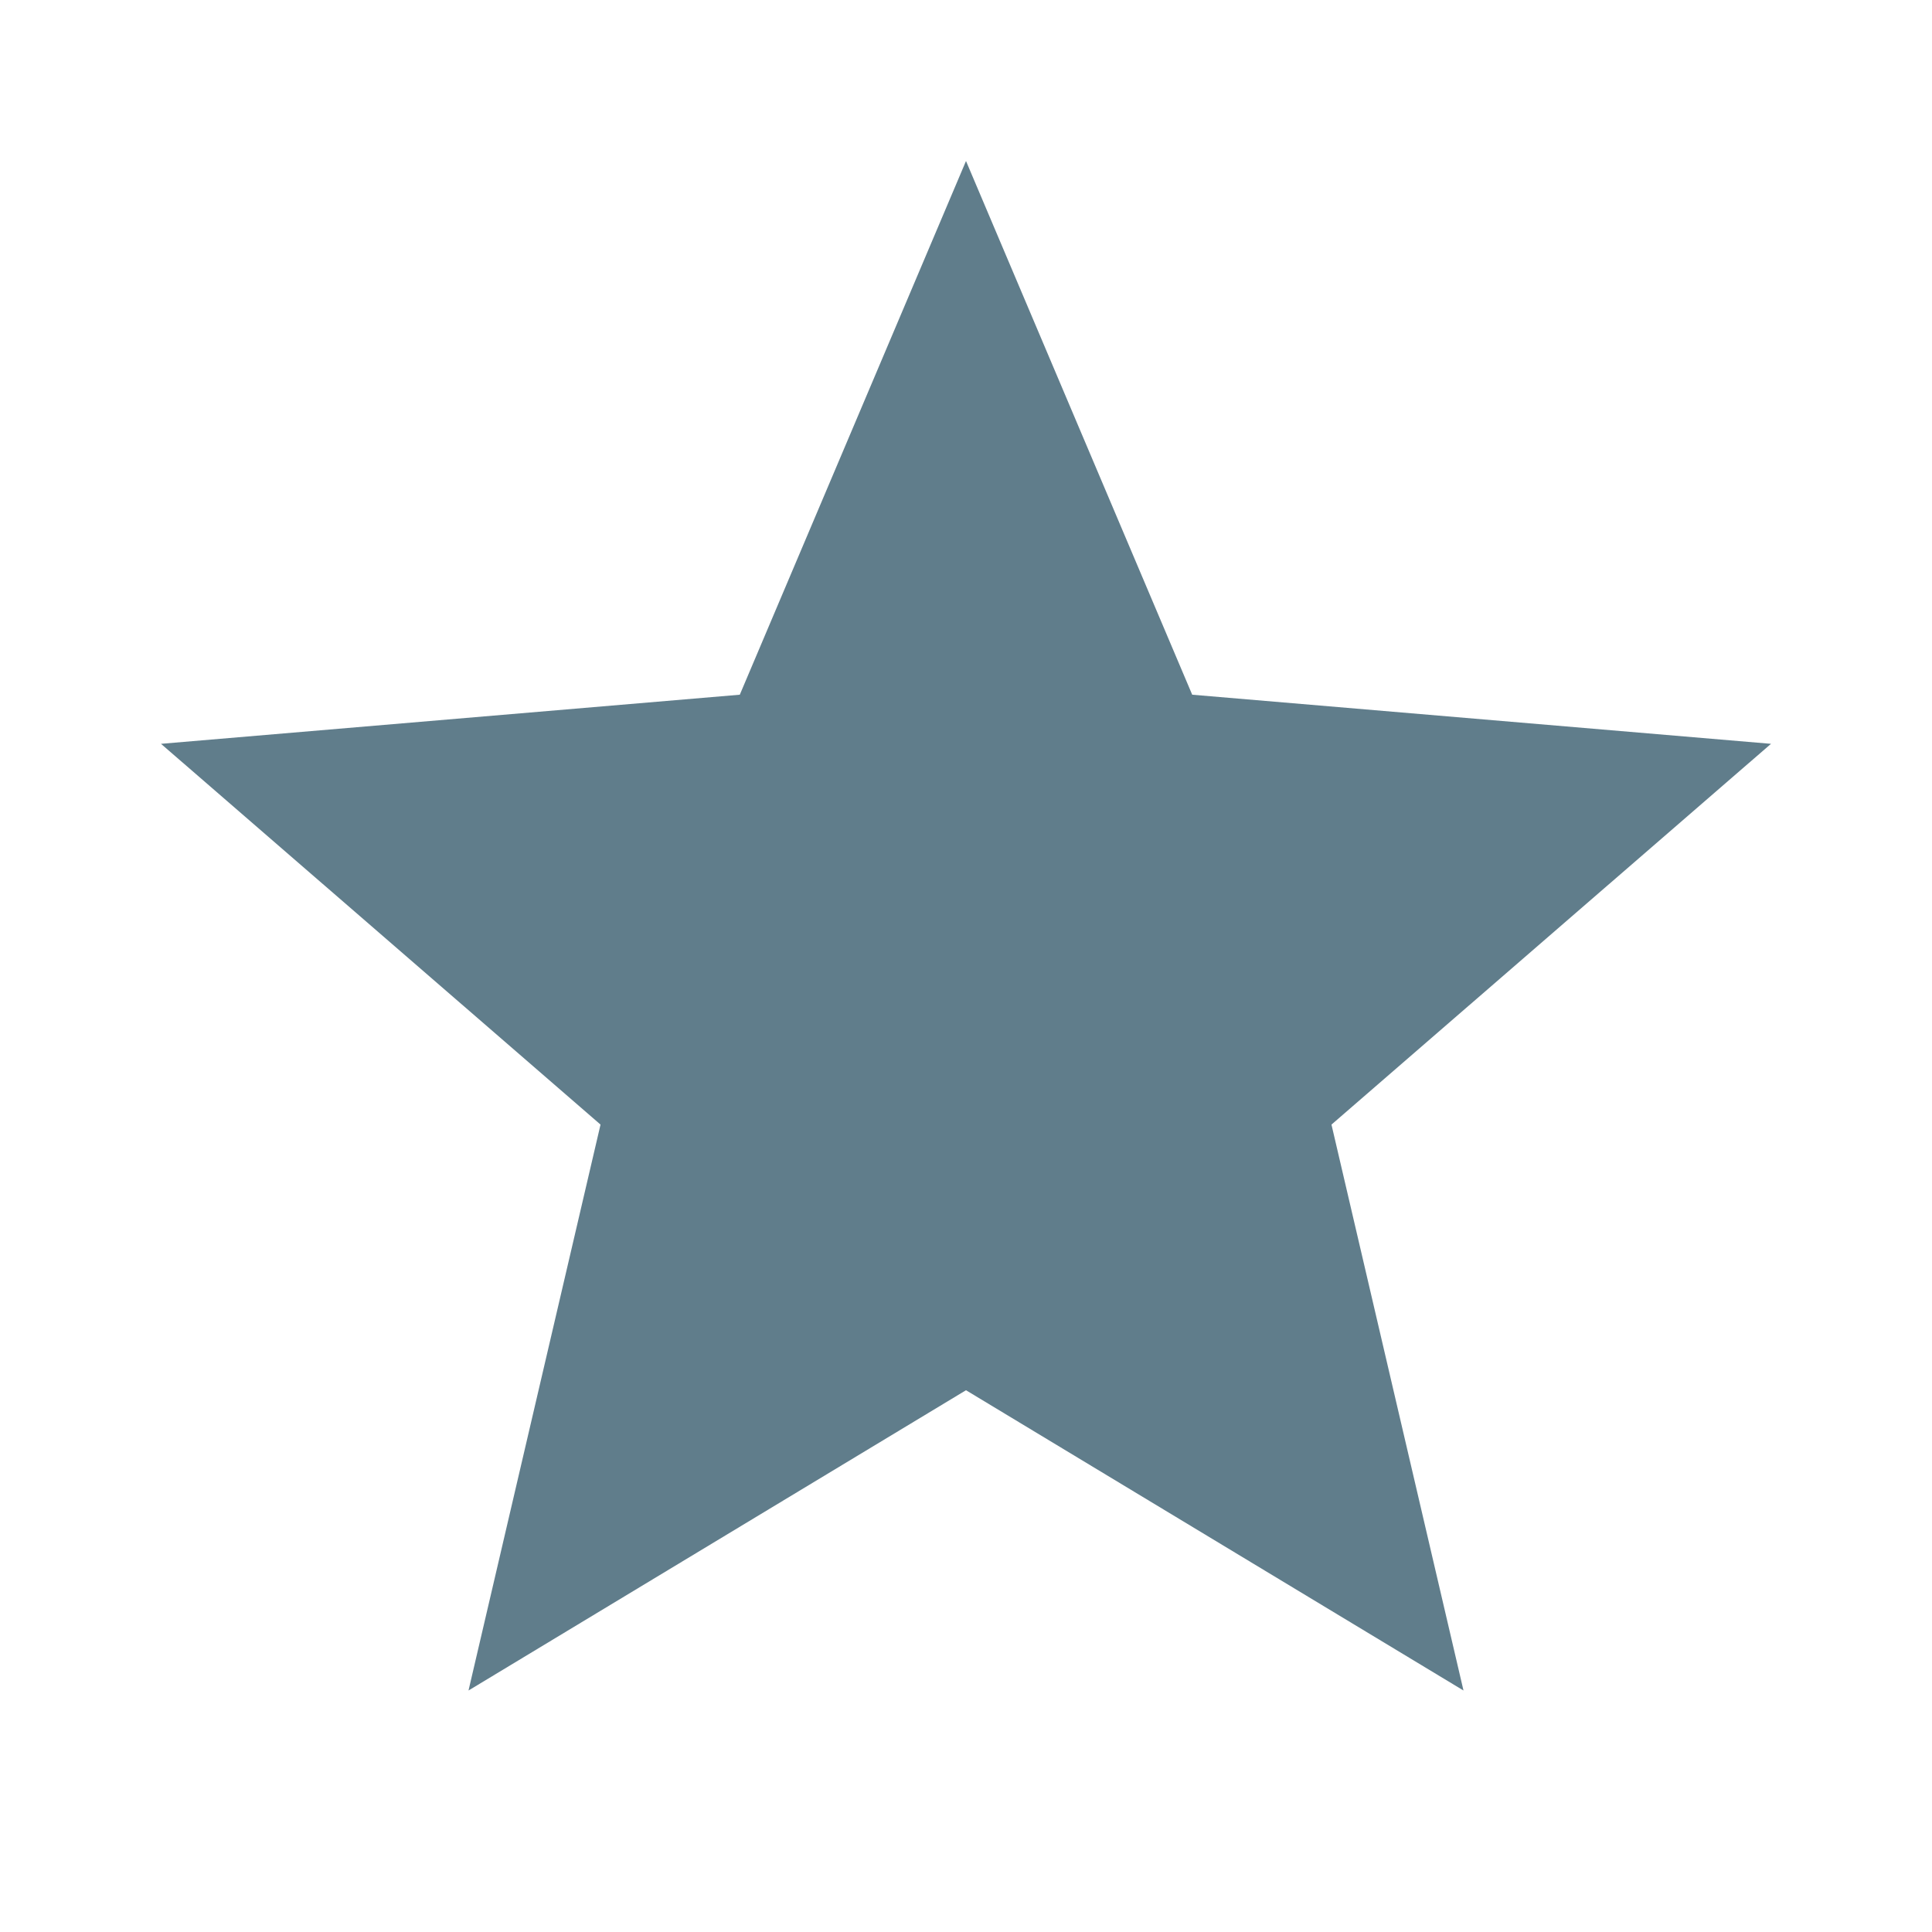
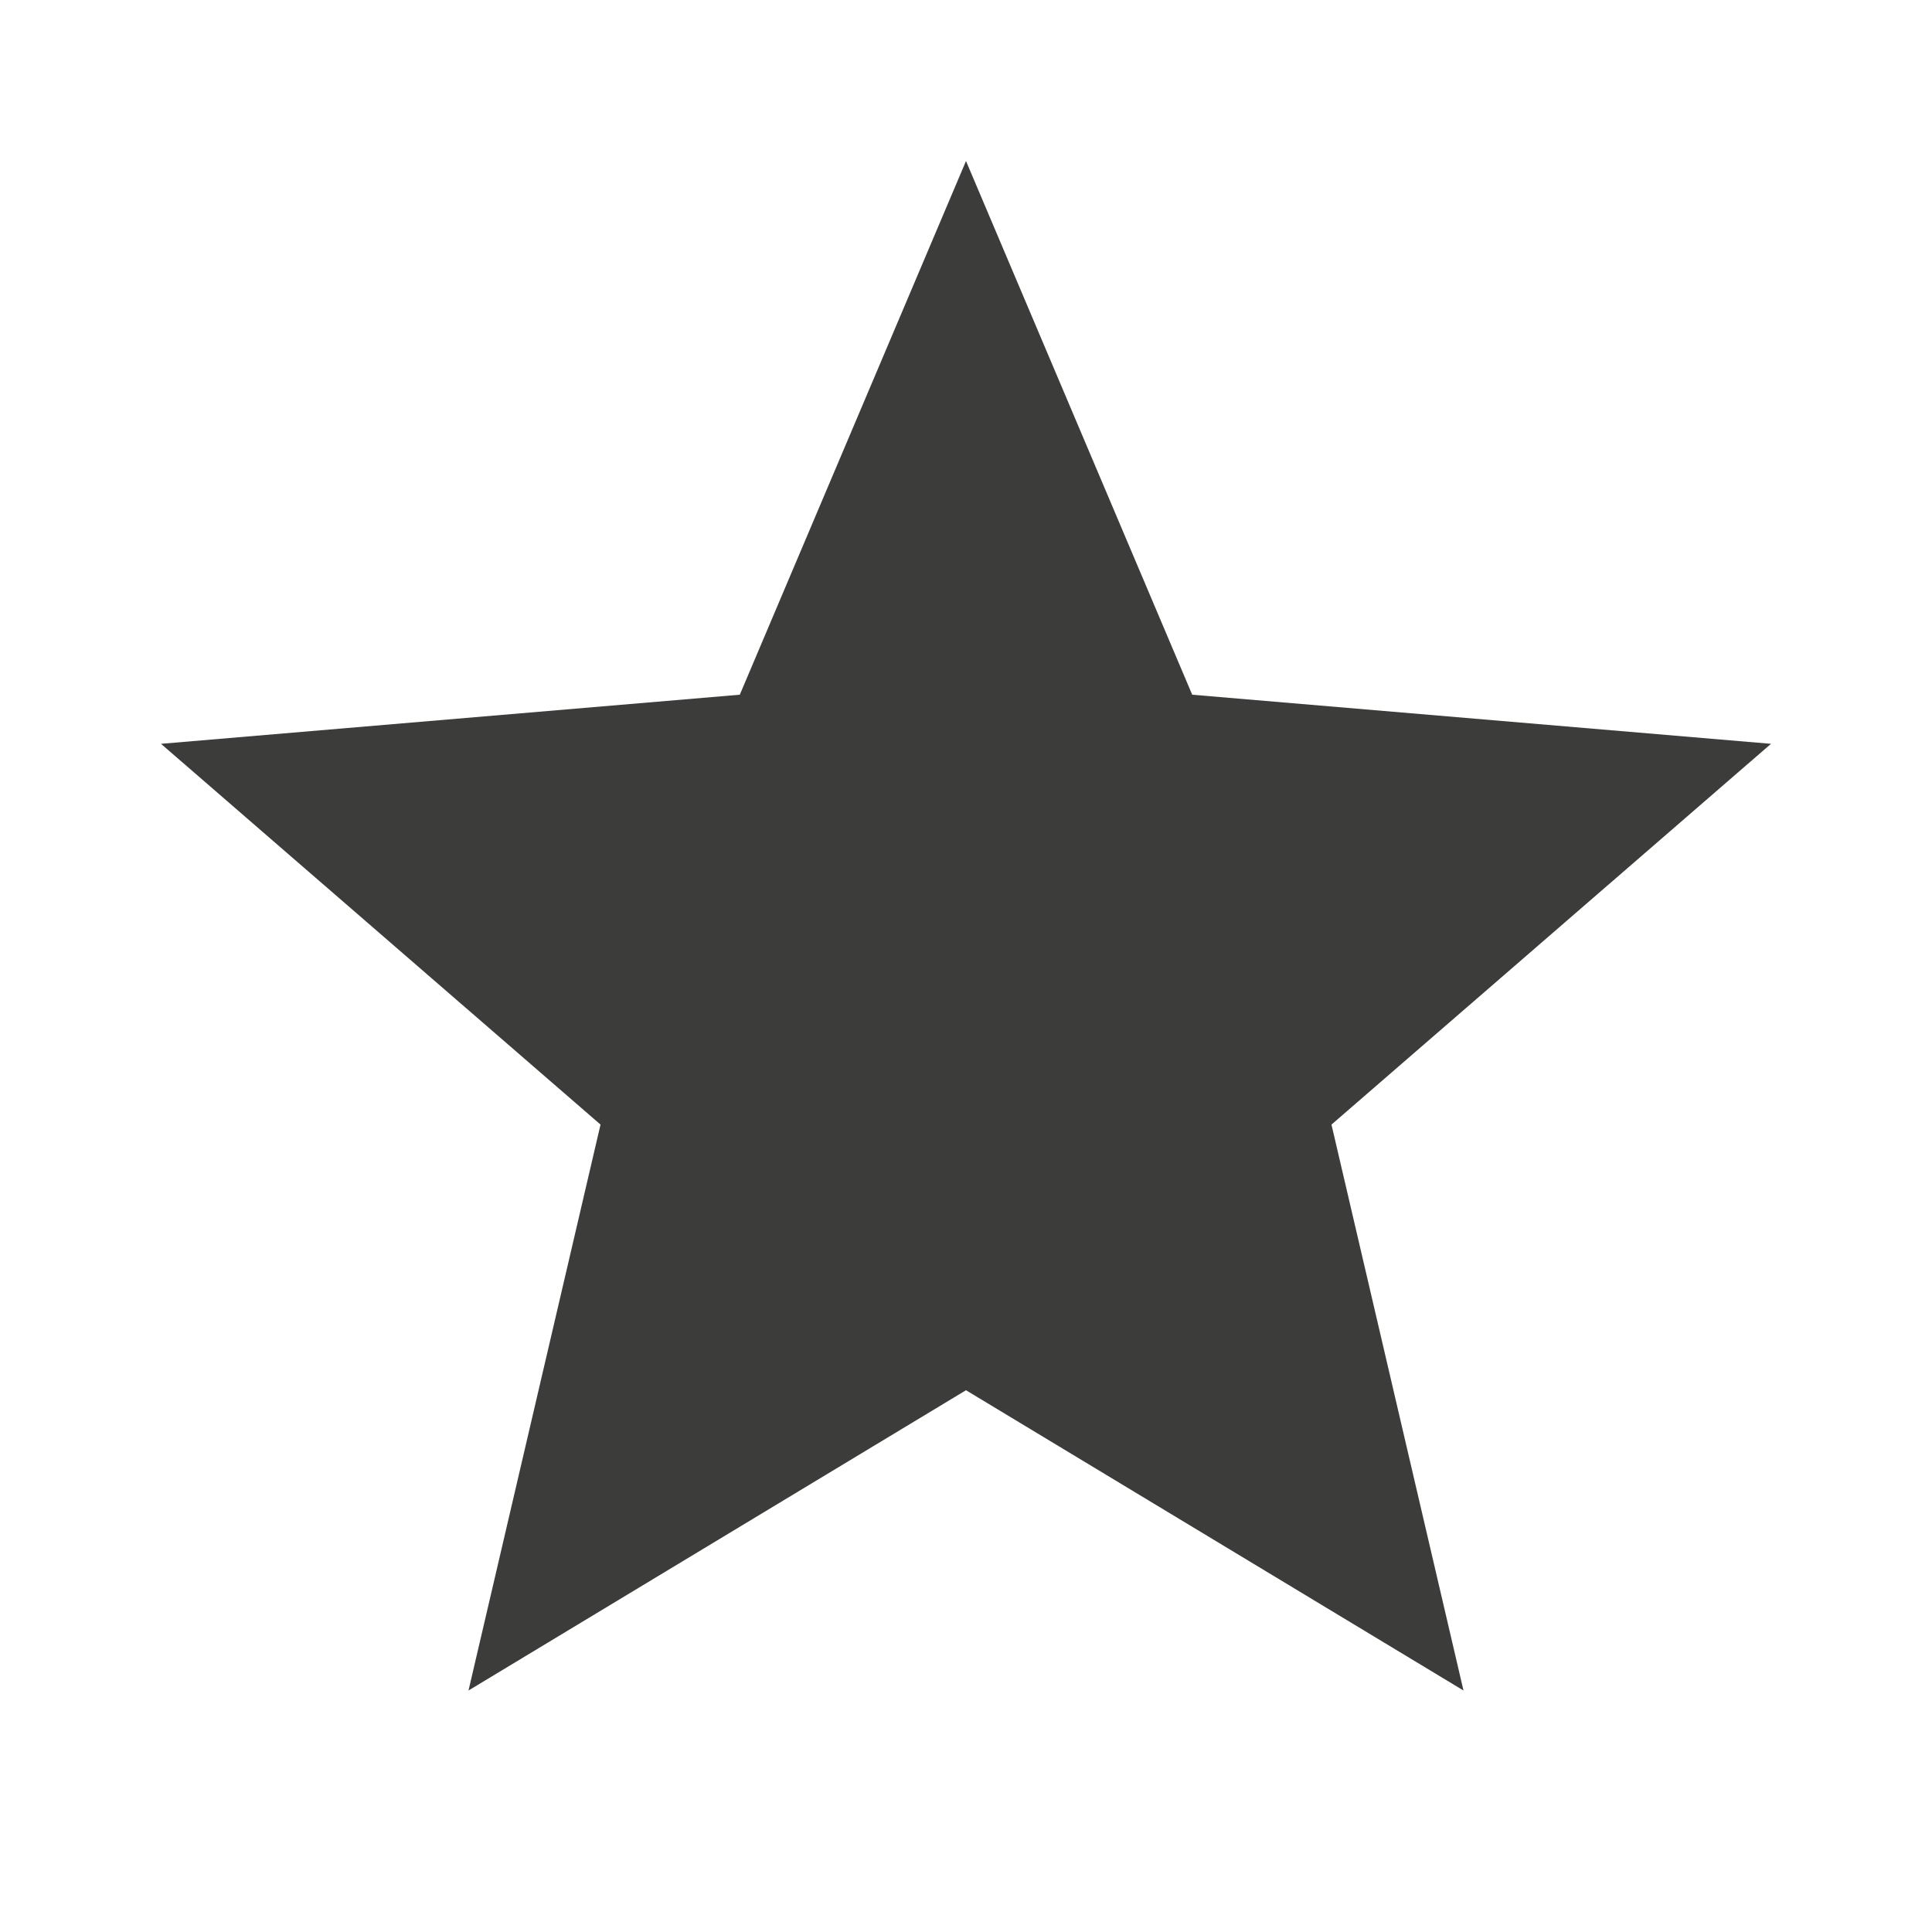
- <svg xmlns="http://www.w3.org/2000/svg" fill="#607D8B" height="24" viewBox="0 0 24 24" width="24">
+ <svg xmlns="http://www.w3.org/2000/svg" fill="#3c3c3b" height="24" viewBox="0 0 24 24" width="24">
  <path d="M0 0h24v24H0z" fill="none" />
  <path d="M12 17.27L18.18 21l-1.64-7.03L22 9.24l-7.19-.61L12 2 9.19 8.63 2 9.24l5.46 4.73L5.82 21z" />
  <path d="M0 0h24v24H0z" fill="none" />
</svg>
